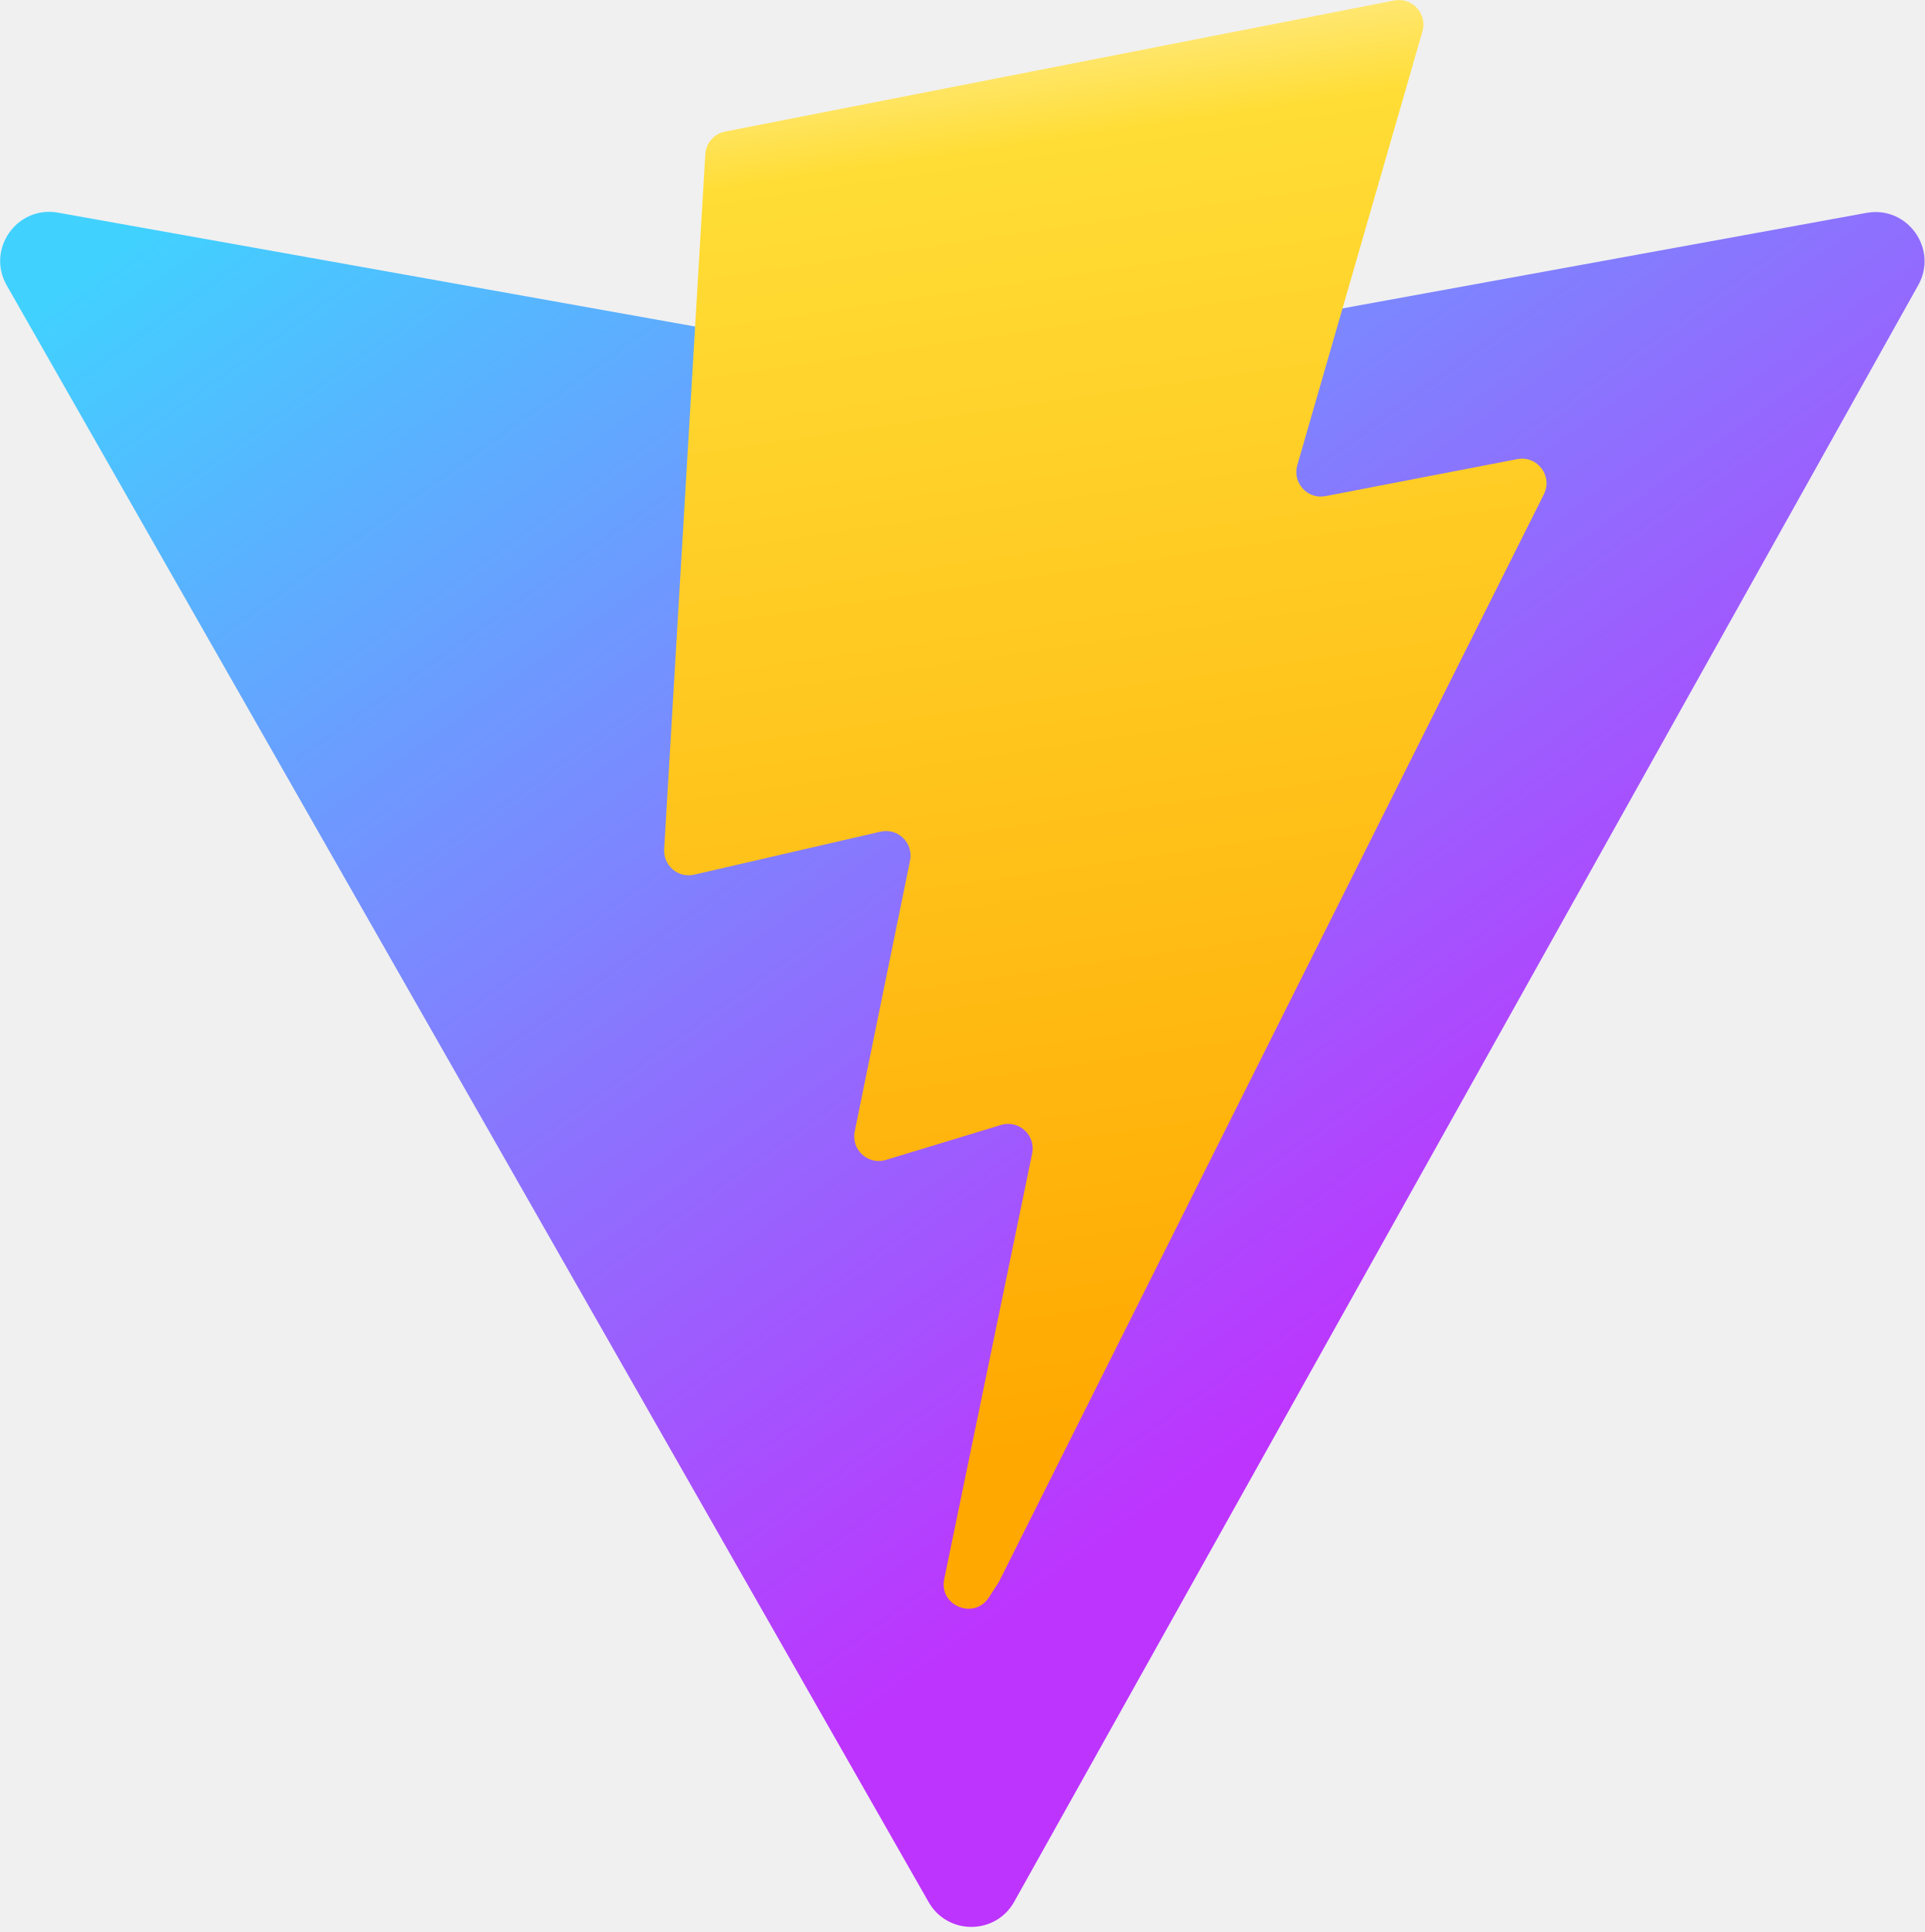
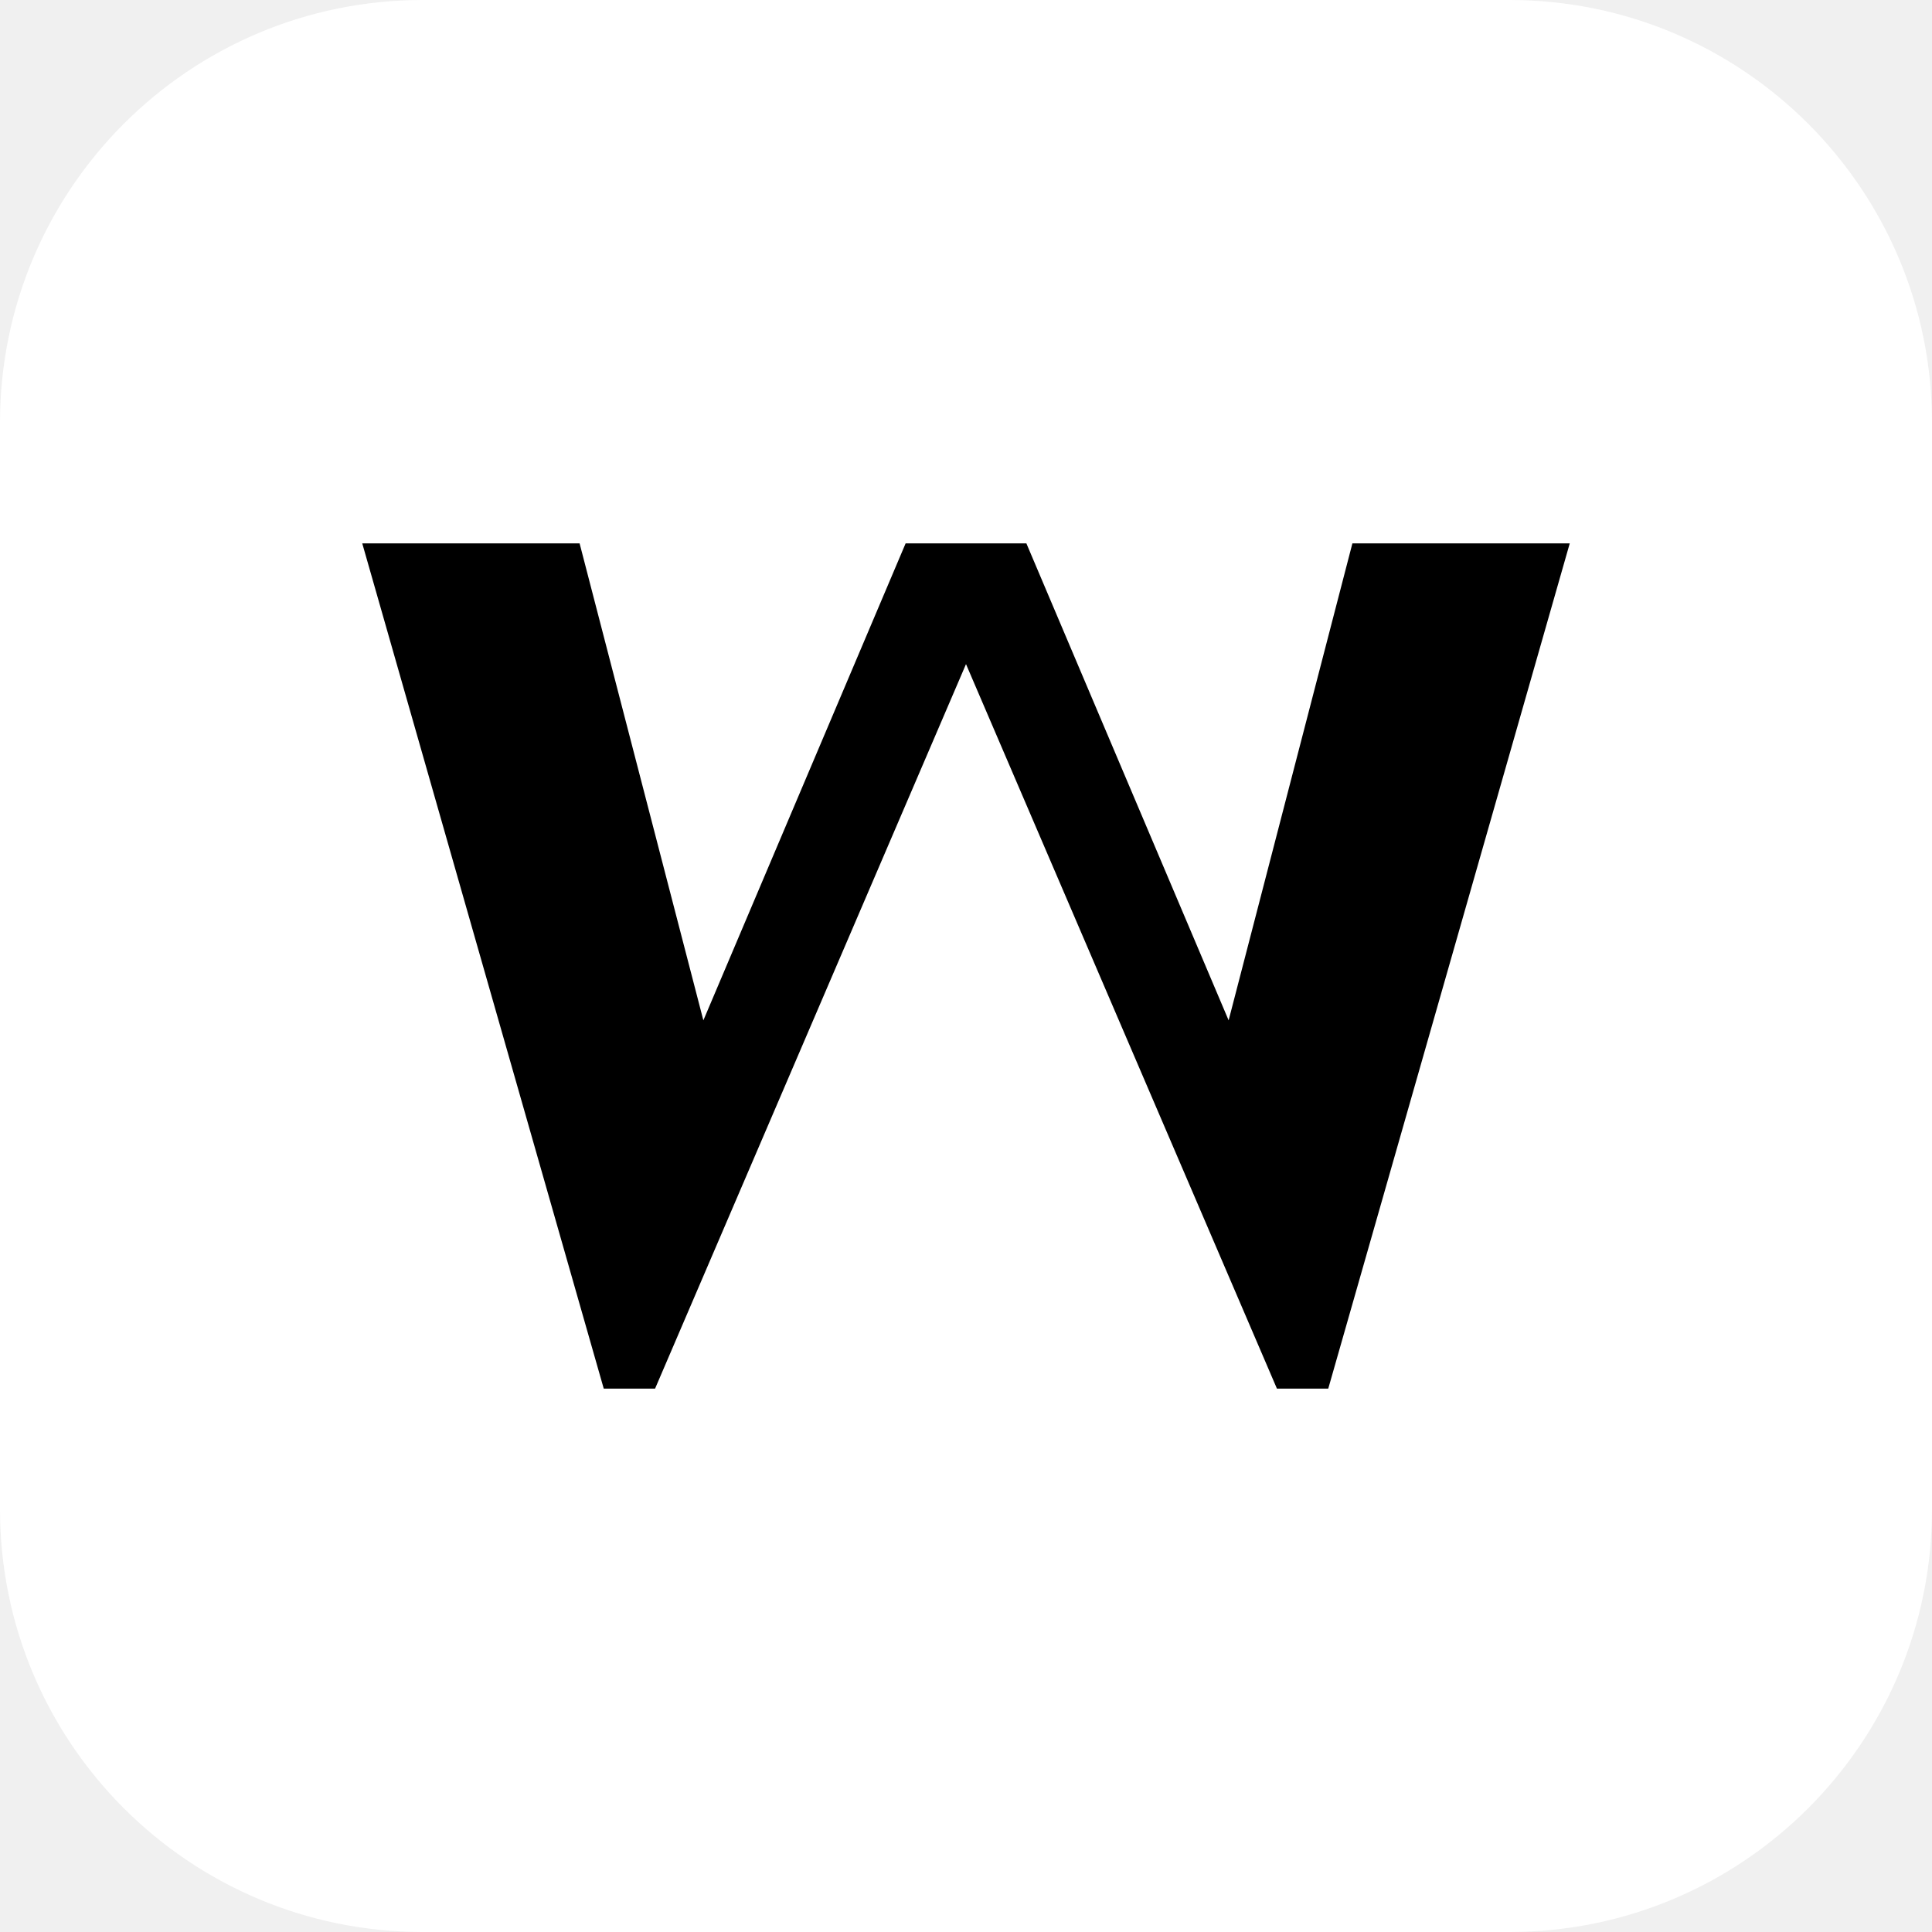
- <svg xmlns="http://www.w3.org/2000/svg" aria-hidden="true" role="img" class="iconify iconify--logos" width="31.88" height="32" preserveAspectRatio="xMidYMid meet" viewBox="0 0 256 257">
-   <defs>
-     <linearGradient id="IconifyId1813088fe1fbc01fb466" x1="-.828%" x2="57.636%" y1="7.652%" y2="78.411%">
-       <stop offset="0%" stop-color="#41D1FF" />
-       <stop offset="100%" stop-color="#BD34FE" />
-     </linearGradient>
-     <linearGradient id="IconifyId1813088fe1fbc01fb467" x1="43.376%" x2="50.316%" y1="2.242%" y2="89.03%">
-       <stop offset="0%" stop-color="#FFEA83" />
-       <stop offset="8.333%" stop-color="#FFDD35" />
-       <stop offset="100%" stop-color="#FFA800" />
-     </linearGradient>
-   </defs>
-   <path fill="url(#IconifyId1813088fe1fbc01fb466)" d="M255.153 37.938L134.897 252.976c-2.483 4.44-8.862 4.466-11.382.048L.875 37.958c-2.746-4.814 1.371-10.646 6.827-9.67l120.385 21.517a6.537 6.537 0 0 0 2.322-.004l117.867-21.483c5.438-.991 9.574 4.796 6.877 9.62Z" />
-   <path fill="url(#IconifyId1813088fe1fbc01fb467)" d="M185.432.063L96.44 17.501a3.268 3.268 0 0 0-2.634 3.014l-5.474 92.456a3.268 3.268 0 0 0 3.997 3.378l24.777-5.718c2.318-.535 4.413 1.507 3.936 3.838l-7.361 36.047c-.495 2.426 1.782 4.5 4.151 3.78l15.304-4.649c2.372-.72 4.652 1.36 4.15 3.788l-11.698 56.621c-.732 3.542 3.979 5.473 5.943 2.437l1.313-2.028l72.516-144.72c1.215-2.423-.88-5.186-3.54-4.672l-25.505 4.922c-2.396.462-4.435-1.77-3.759-4.114l16.646-57.705c.677-2.35-1.37-4.583-3.769-4.113Z" />
+ <svg xmlns="http://www.w3.org/2000/svg" viewBox="0 0 64 64" role="img" aria-label="Wisdawn">
+   <rect width="64" height="64" rx="14" fill="#ffffff" />
+   <path d="M12 18l8 28h1.7l10.3-24 10.3 24H44l8-28h-7.2l-4.1 15.8L34 18h-4l-6.7 15.8L19.2 18H12z" fill="#000000" />
</svg>
